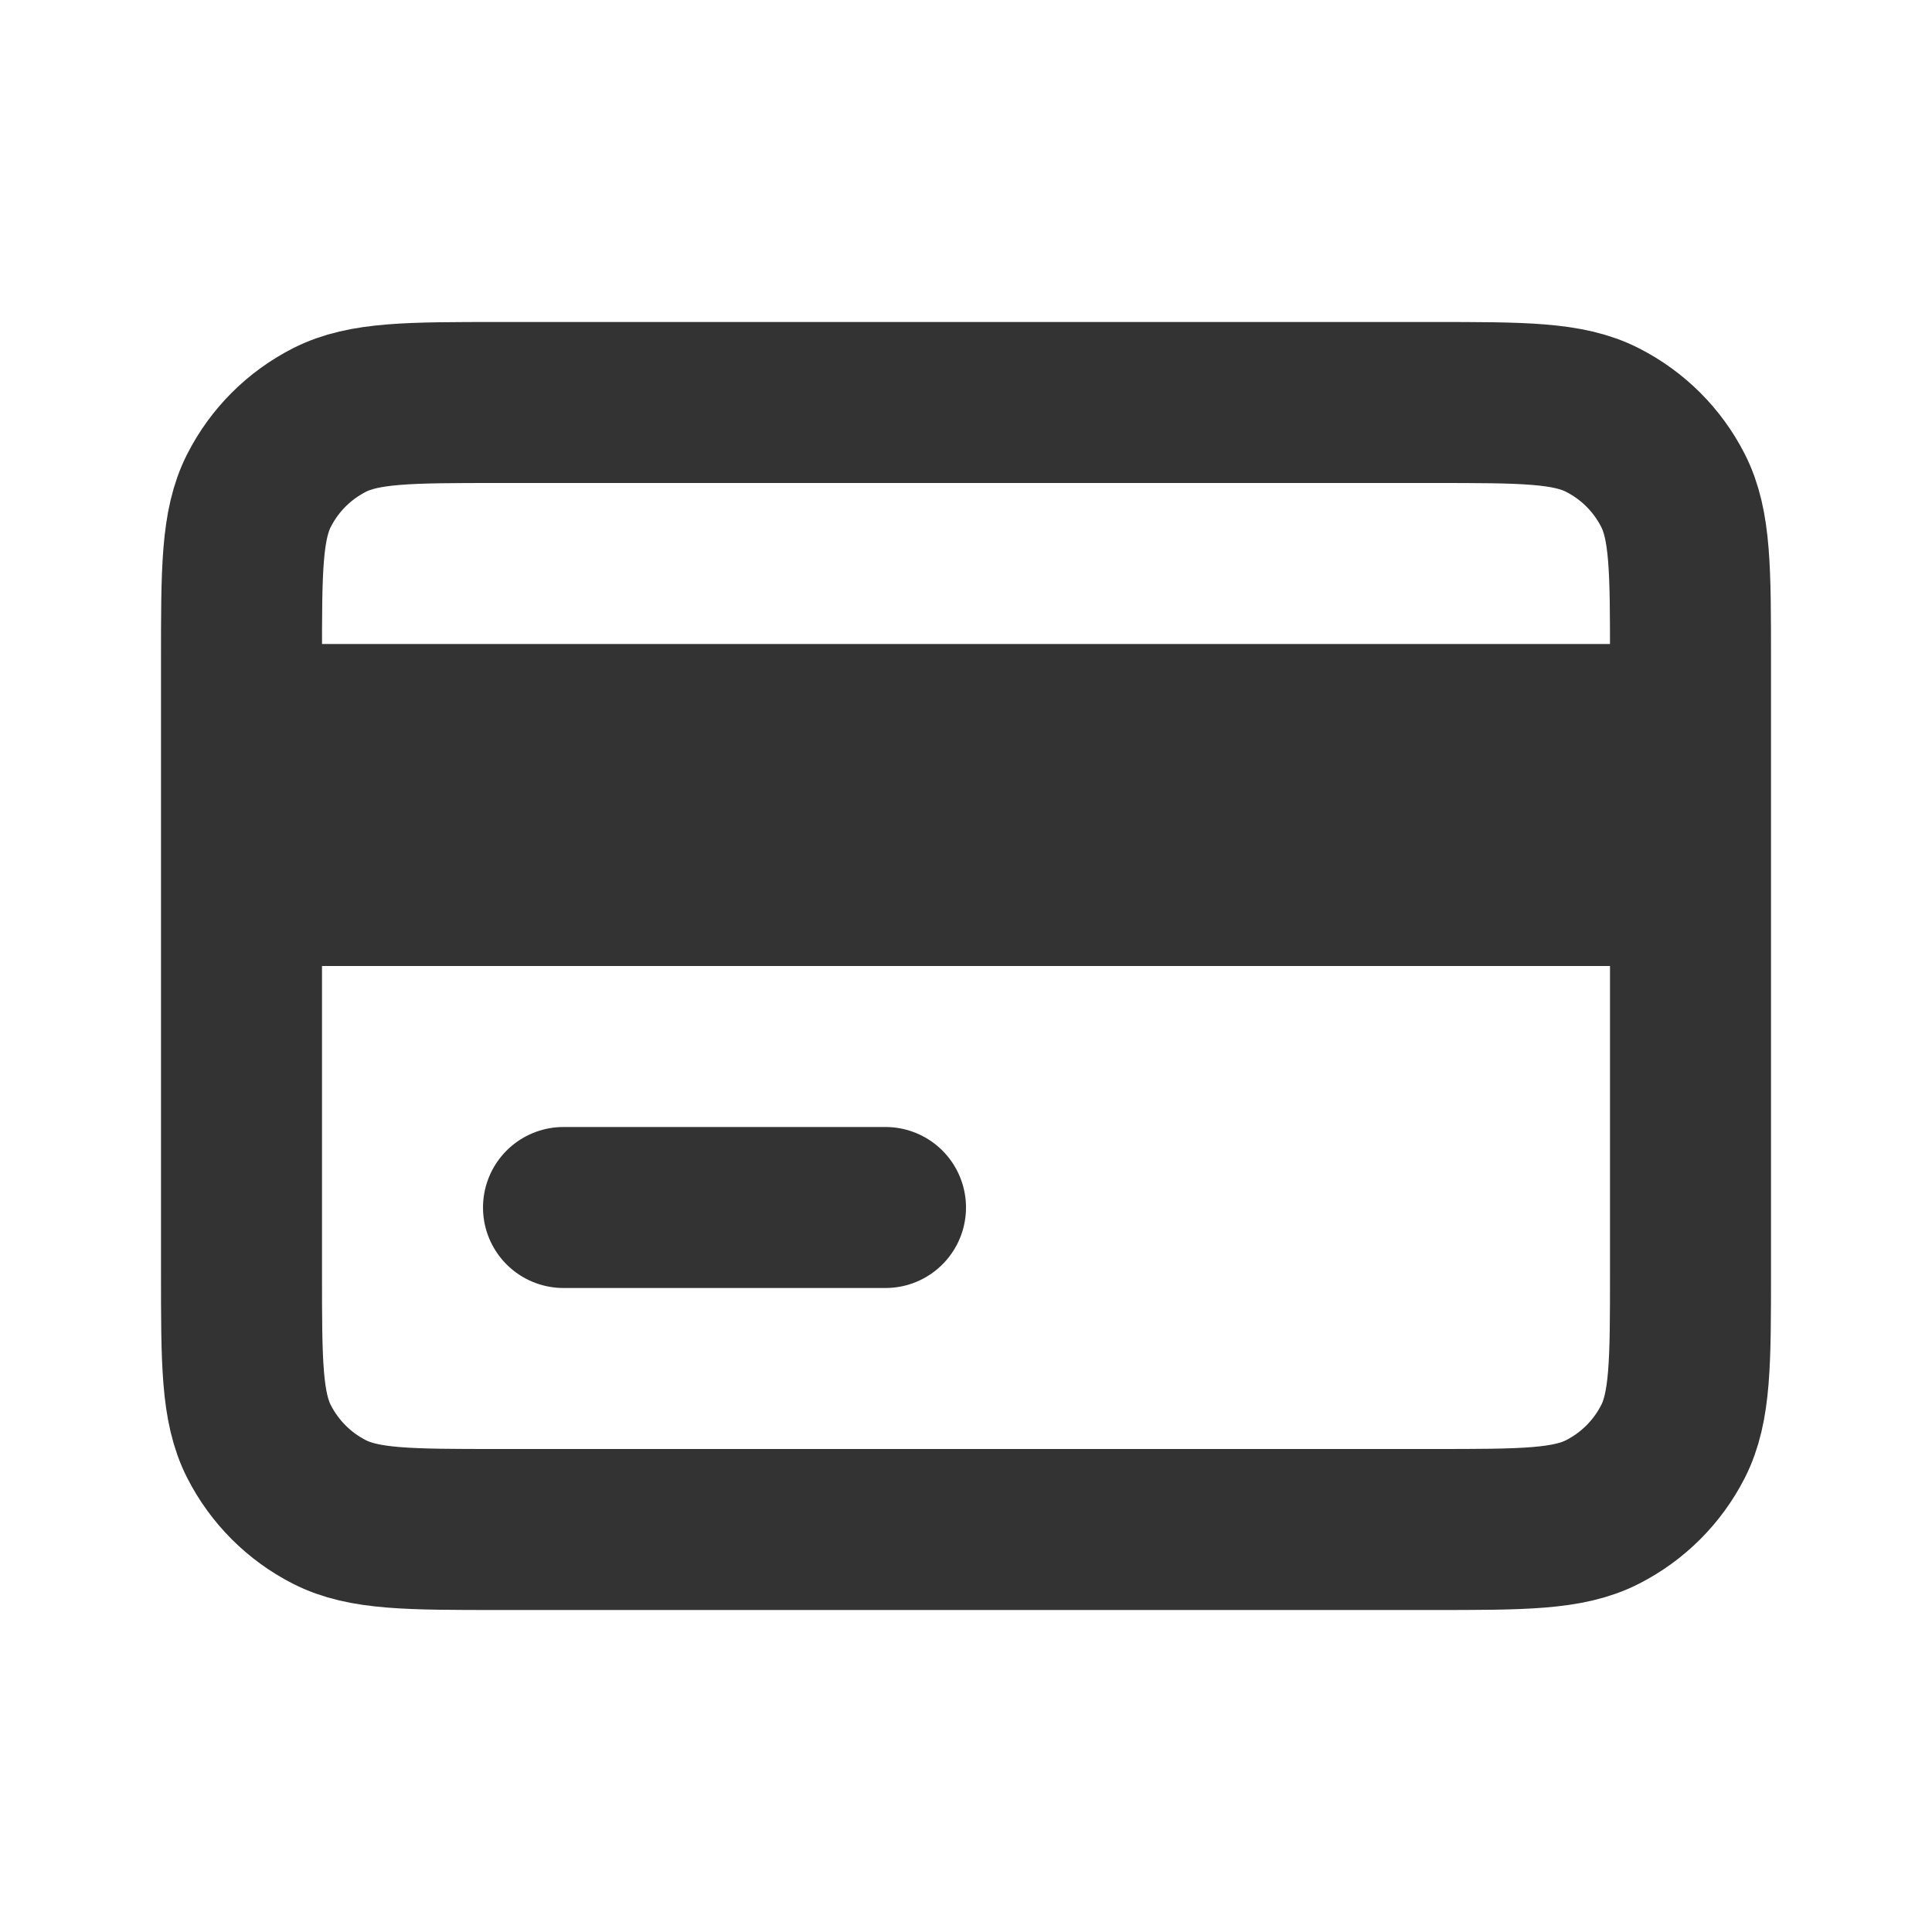
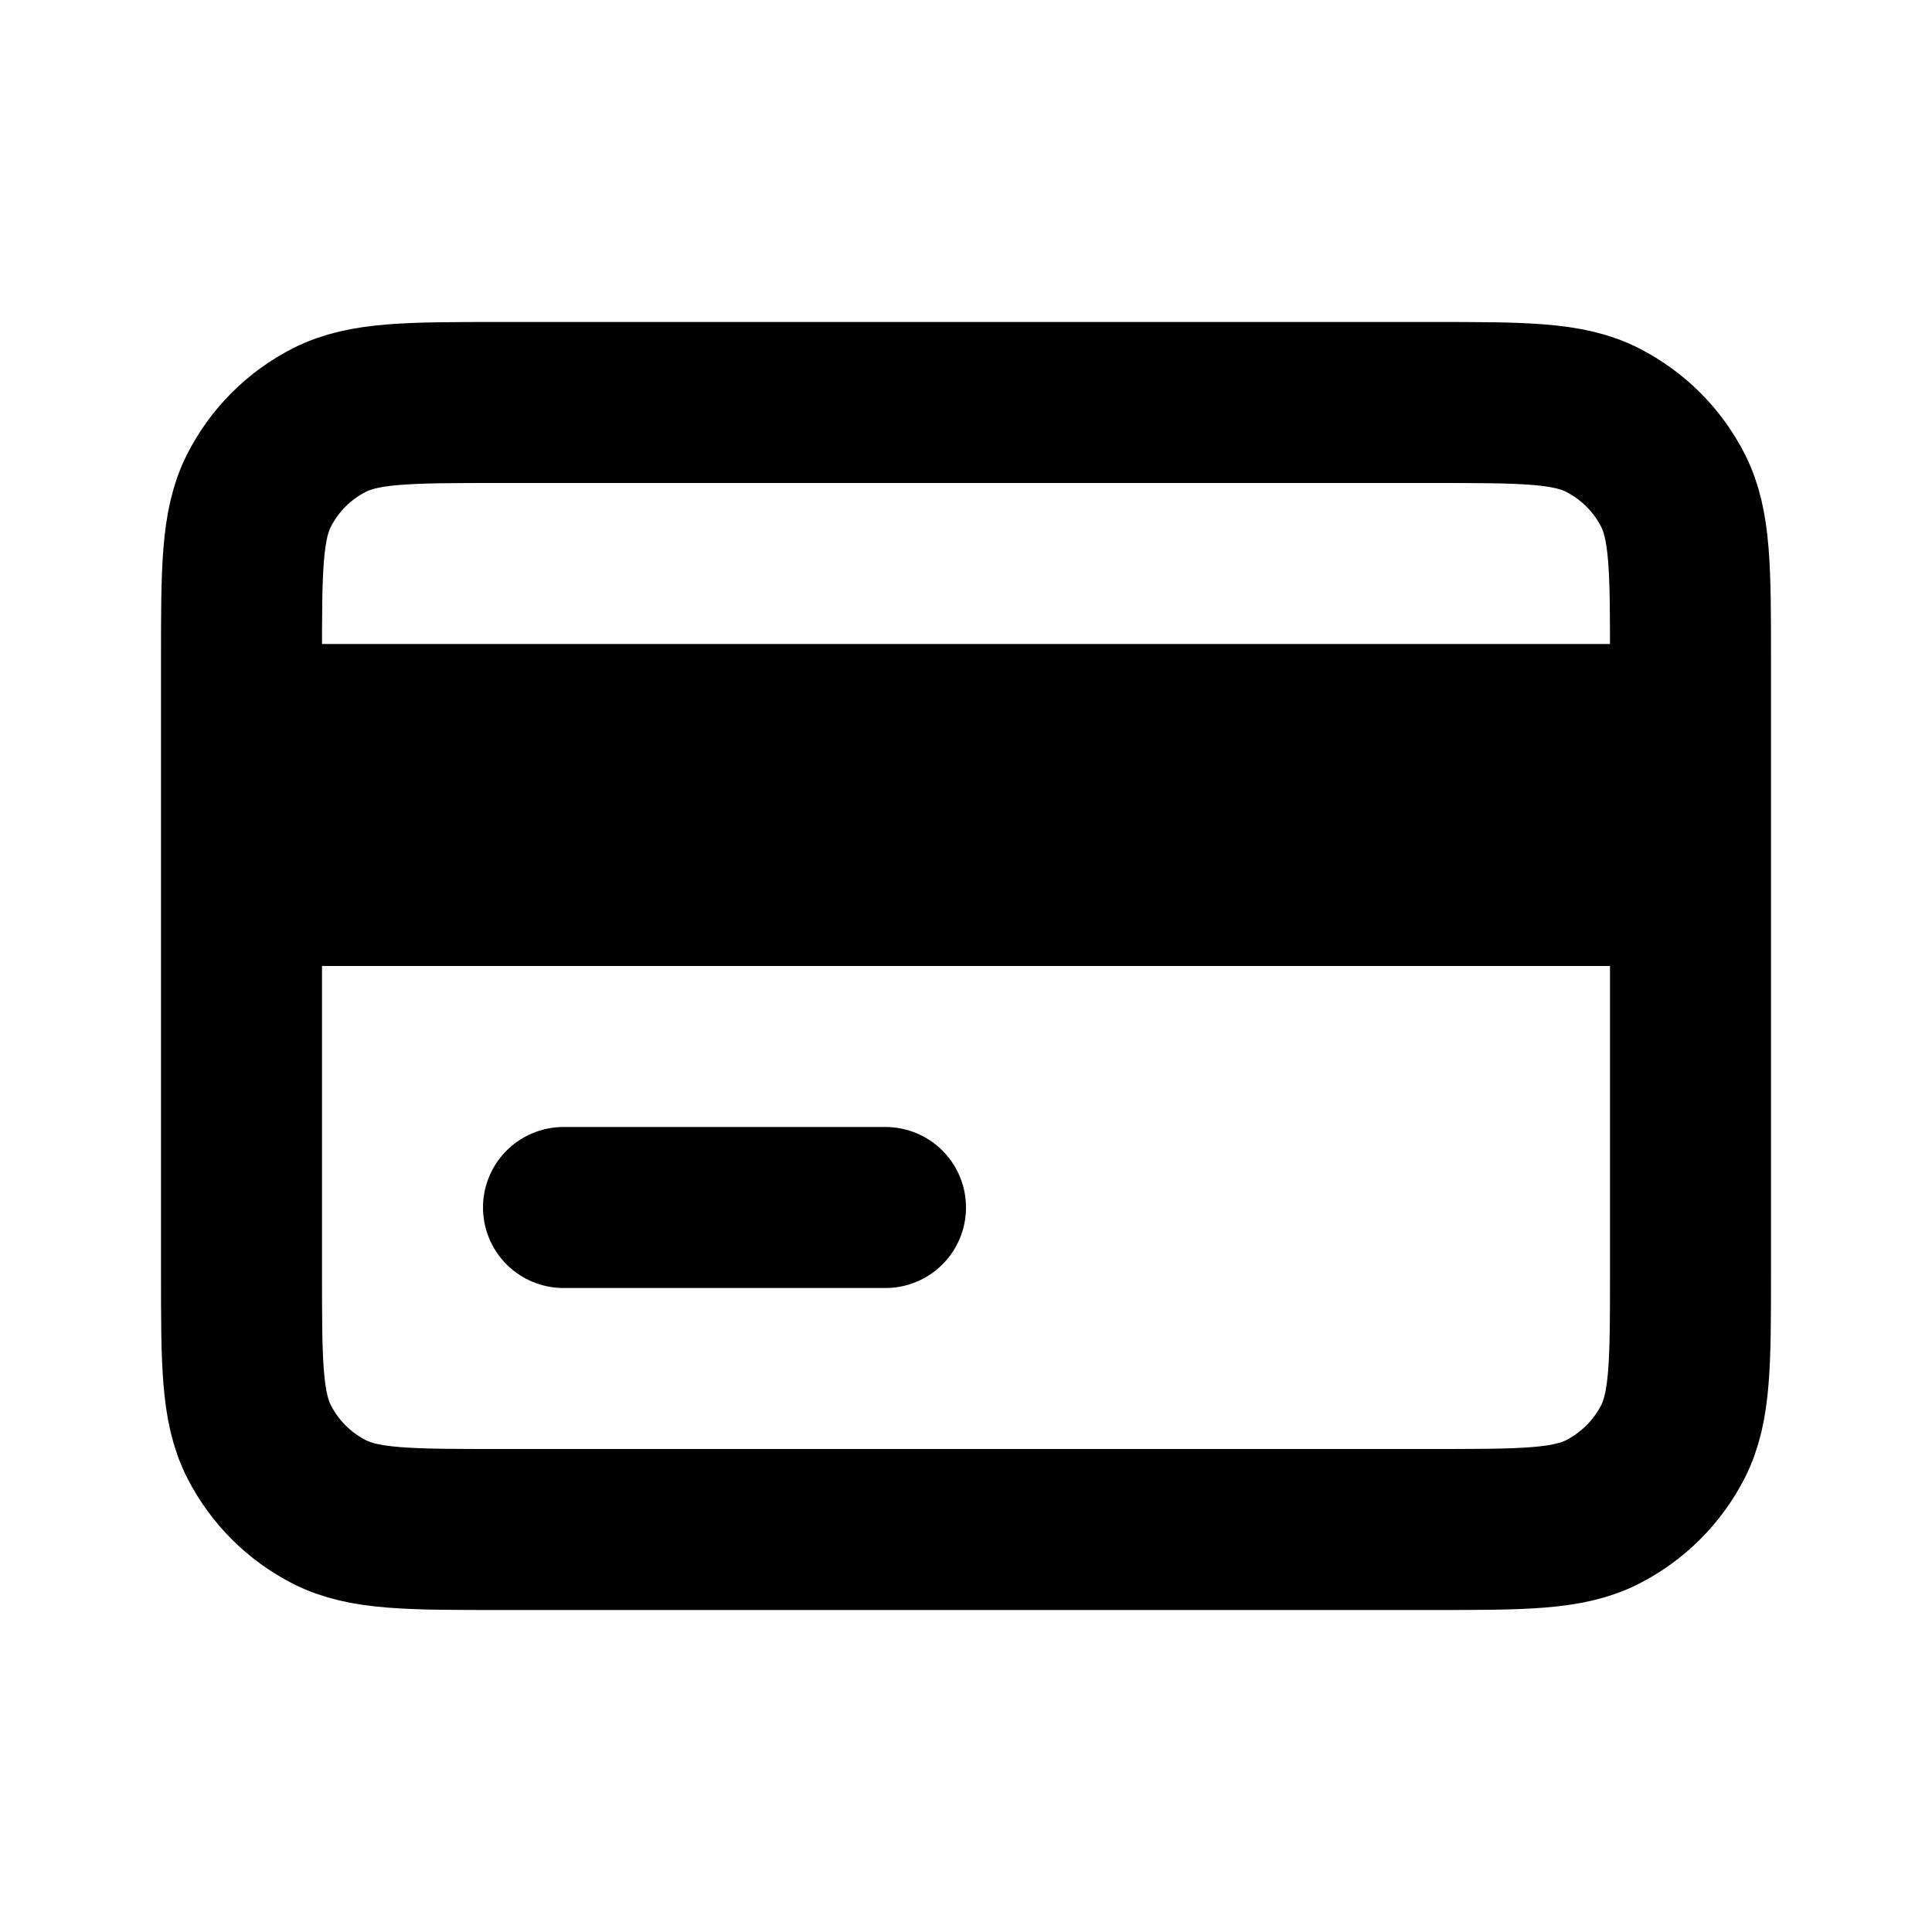
<svg xmlns="http://www.w3.org/2000/svg" width="800px" height="800px" viewBox="0 0 24 24" fill="none">
  <g id="Interface / Credit_Card_01">
-     <path id="Vector" d="M3 11V15.8C3 16.92 3 17.48 3.218 17.908C3.41 18.284 3.715 18.59 4.092 18.782C4.519 19 5.079 19 6.197 19H17.803C18.921 19 19.48 19 19.907 18.782C20.284 18.59 20.59 18.284 20.782 17.908C21 17.48 21 16.922 21 15.804V11M3 11V9M3 11H21M3 9V8.2C3 7.08 3 6.52 3.218 6.092C3.41 5.715 3.715 5.41 4.092 5.218C4.52 5 5.08 5 6.2 5H17.8C18.92 5 19.48 5 19.907 5.218C20.284 5.41 20.59 5.715 20.782 6.092C21 6.519 21 7.079 21 8.197V9M3 9H21M7 15H11M21 11V9" stroke="#333333" stroke-width="2" stroke-linecap="round" stroke-linejoin="round" />
+     <path id="Vector" d="M3 11V15.8C3 16.92 3 17.48 3.218 17.908C3.41 18.284 3.715 18.59 4.092 18.782C4.519 19 5.079 19 6.197 19H17.803C18.921 19 19.48 19 19.907 18.782C20.284 18.59 20.59 18.284 20.782 17.908C21 17.48 21 16.922 21 15.804V11M3 11V9M3 11H21M3 9V8.2C3 7.08 3 6.52 3.218 6.092C3.41 5.715 3.715 5.41 4.092 5.218C4.52 5 5.08 5 6.2 5H17.8C18.92 5 19.48 5 19.907 5.218C20.284 5.41 20.59 5.715 20.782 6.092C21 6.519 21 7.079 21 8.197V9M3 9H21M7 15H11M21 11V9" stroke="#000000" stroke-width="2" stroke-linecap="round" stroke-linejoin="round" />
  </g>
</svg>
